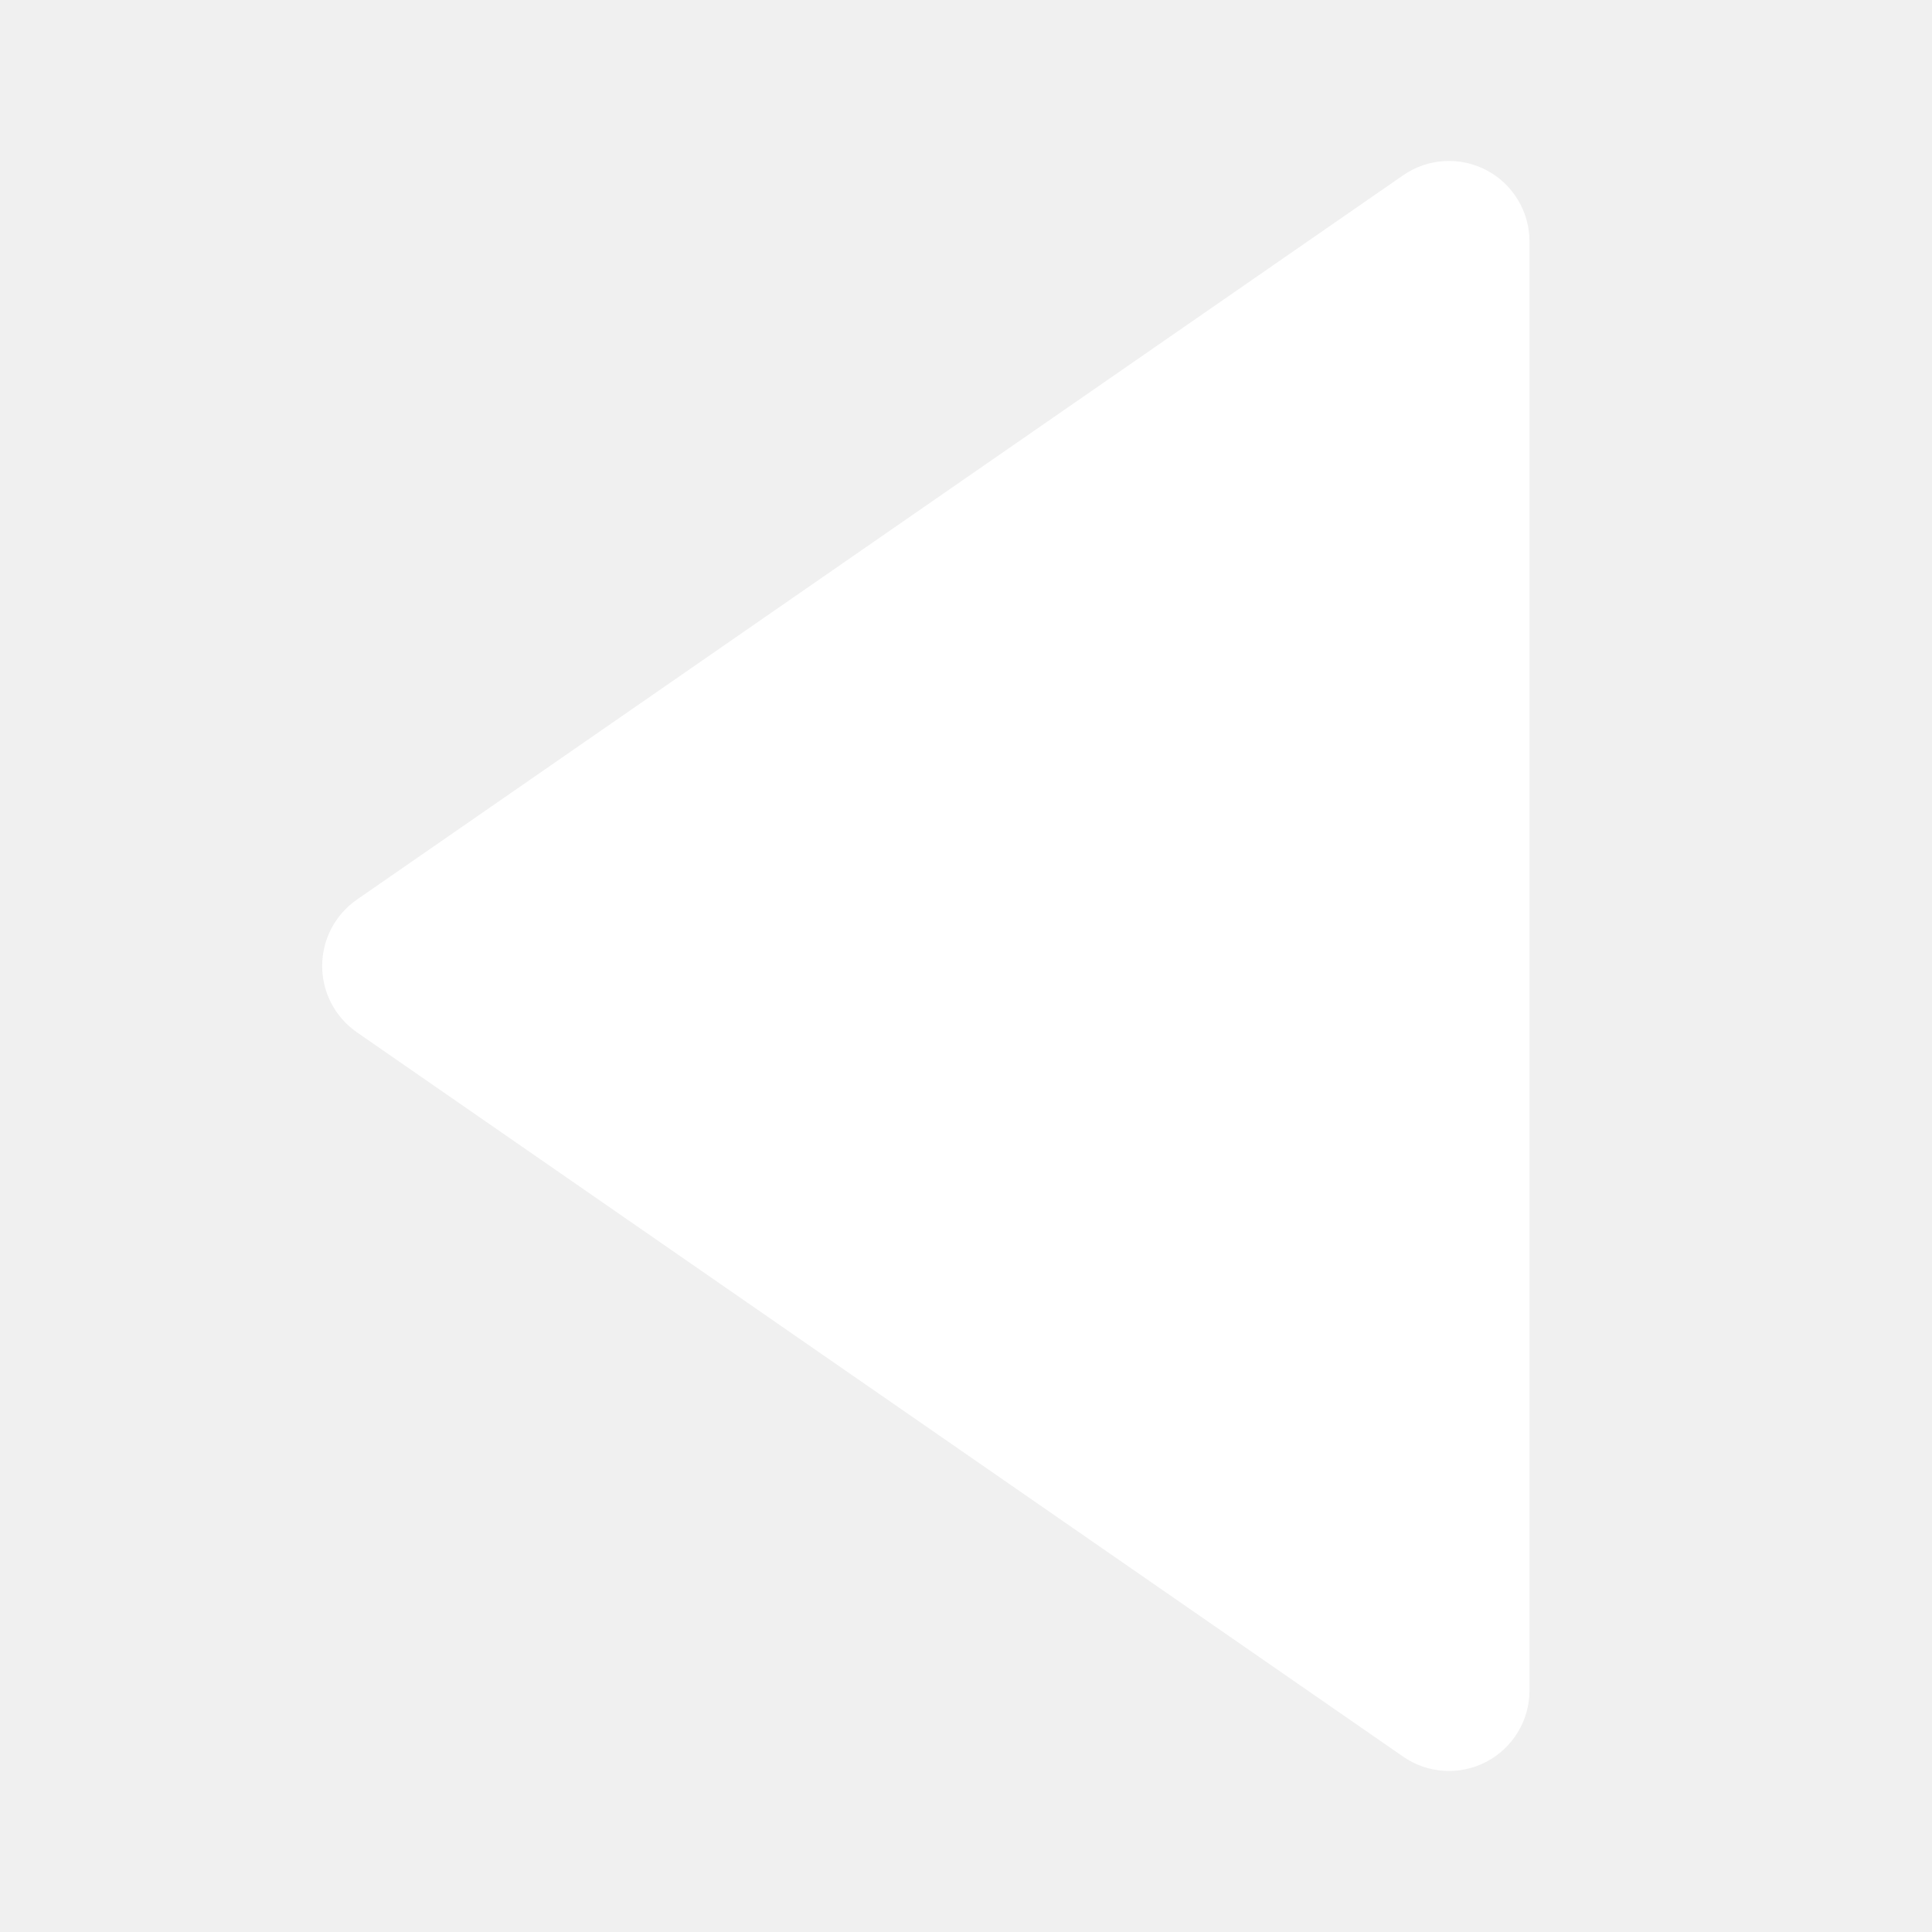
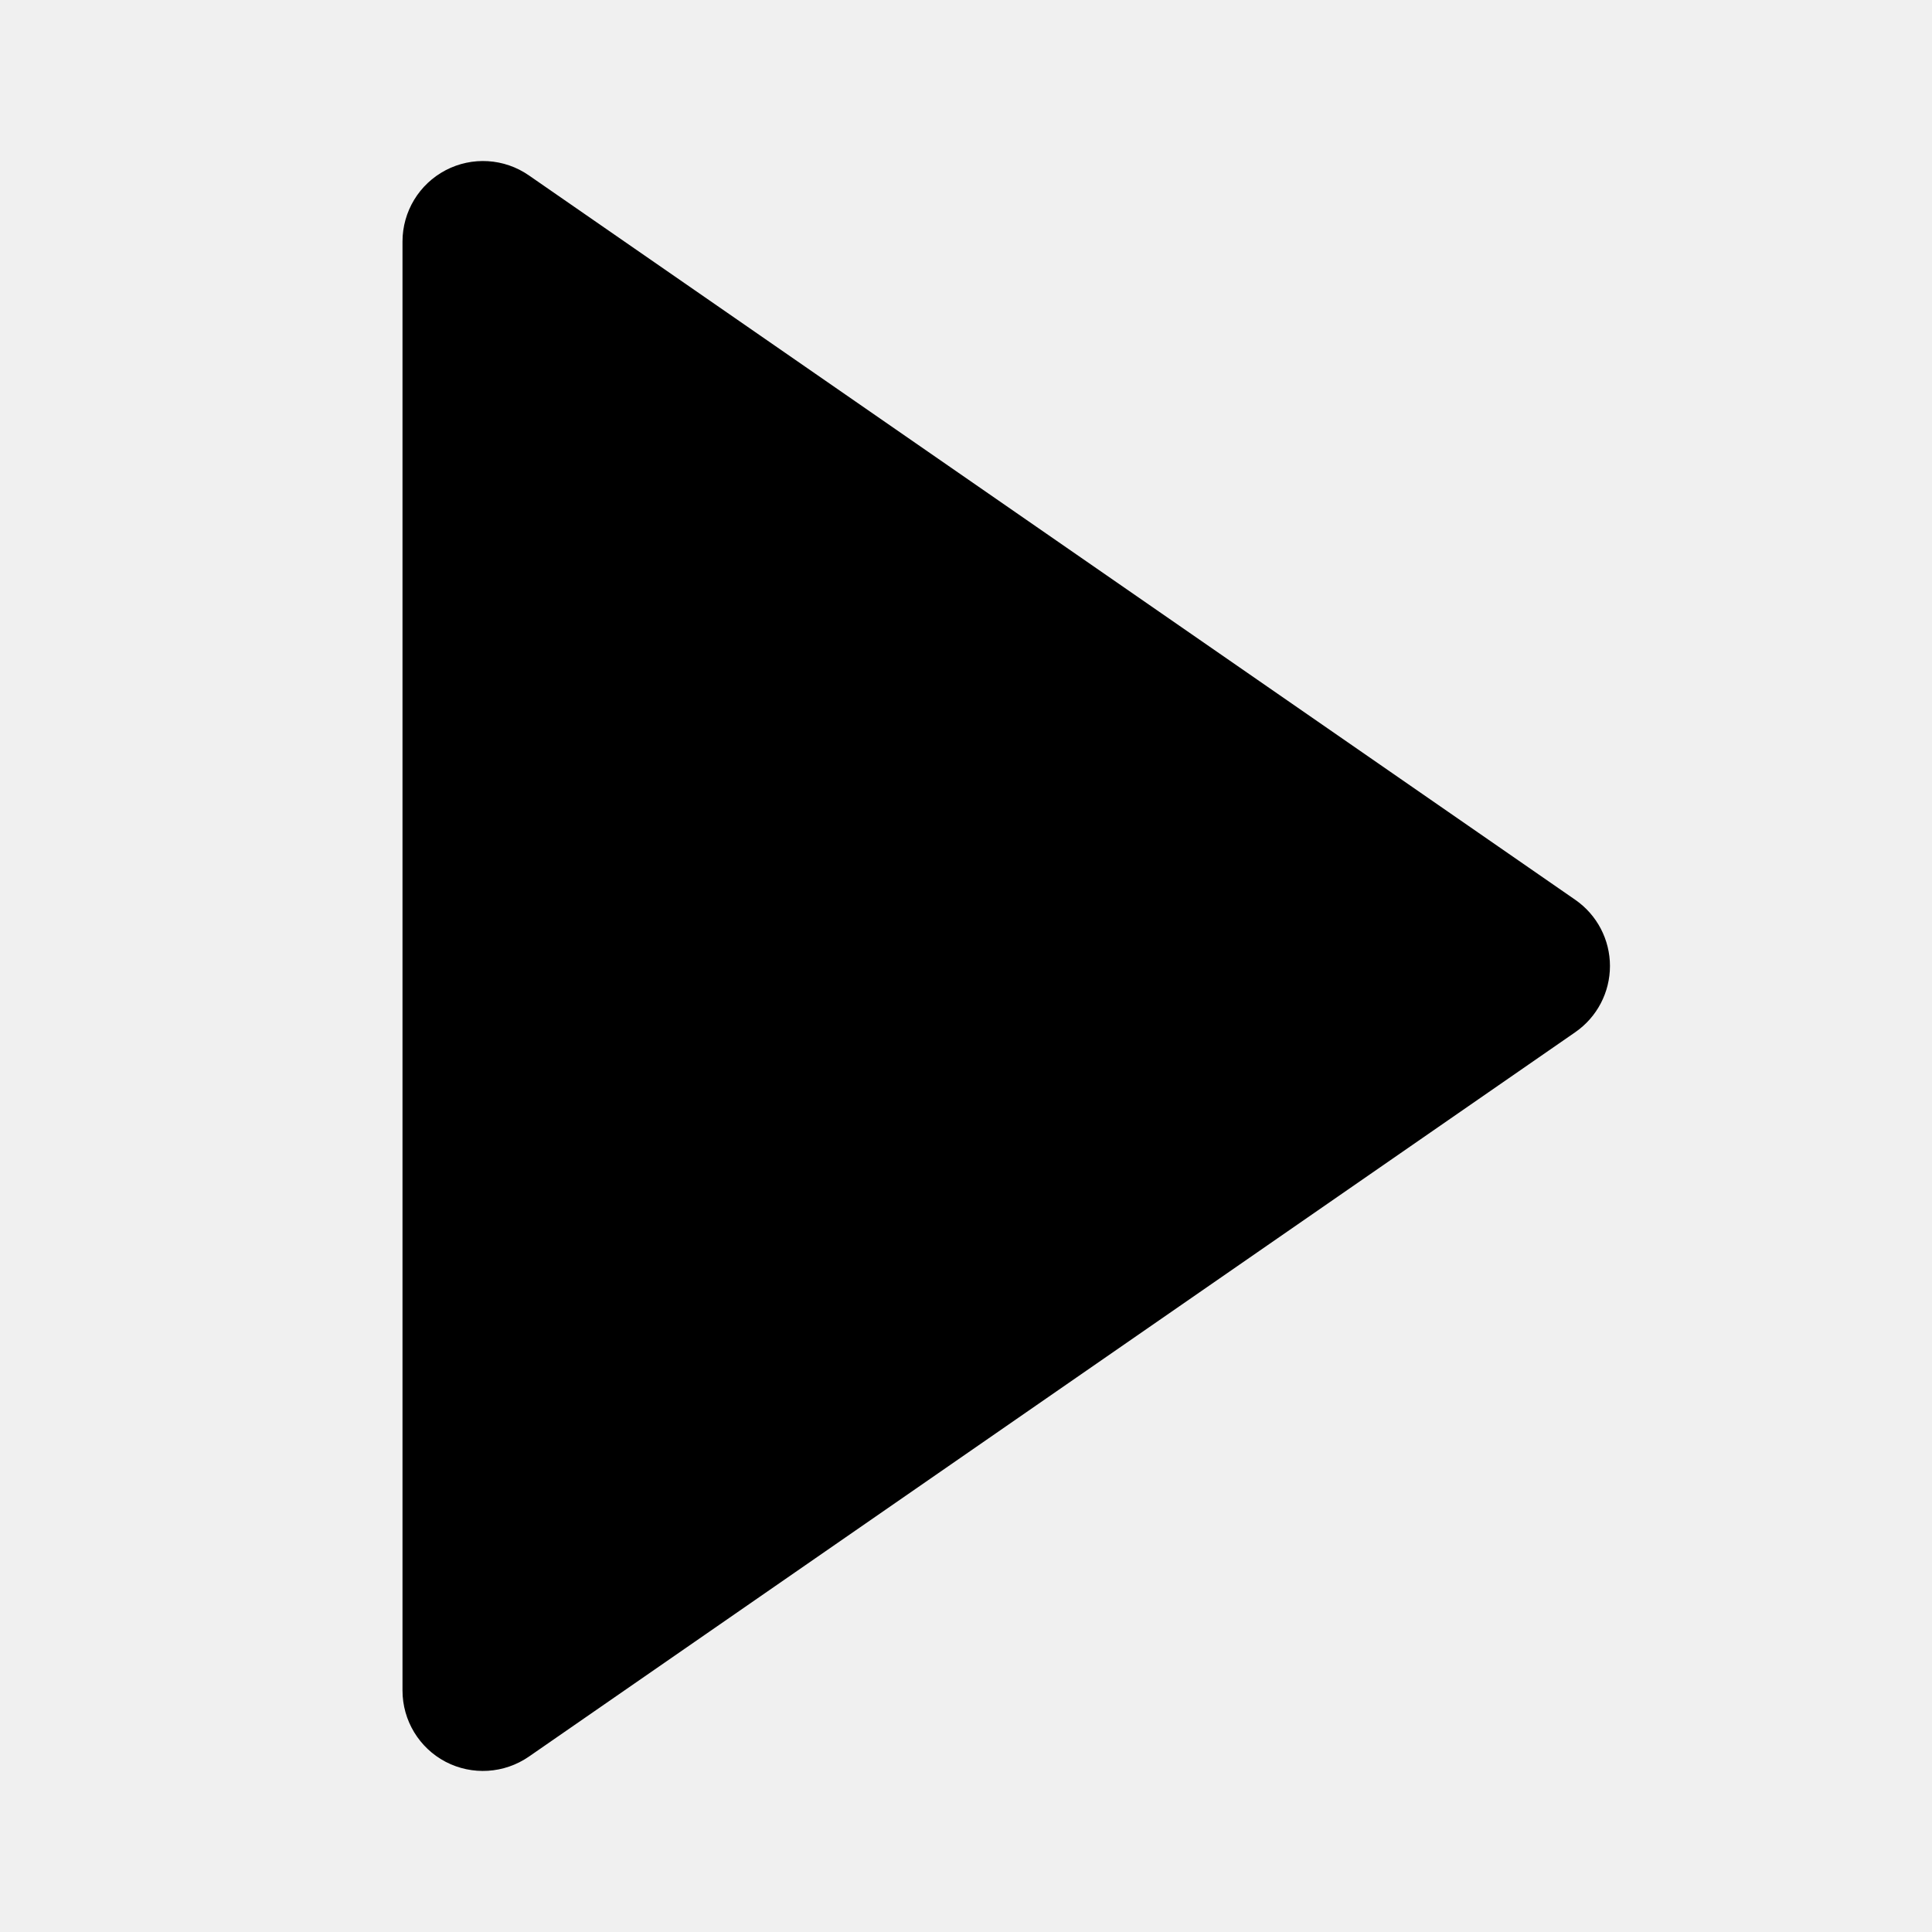
- <svg xmlns="http://www.w3.org/2000/svg" width="24" height="24" style="fill:#fff;transform: ;msFilter:;">
-   <path d="m4.431 12.822 13 9A1 1 0 0 0 19 21V3a1 1 0 0 0-1.569-.823l-13 9a1.003 1.003 0 0 0 0 1.645z" />
+ <svg xmlns="http://www.w3.org/2000/svg" width="24" height="24" style="fill: rgba(0, 0, 0, 1);transform: ;msFilter:;">
+   <path d="M5.536 21.886a1.004 1.004 0 0 0 1.033-.064l13-9a1 1 0 0 0 0-1.644l-13-9A1 1 0 0 0 5 3v18a1 1 0 0 0 .536.886z" />
</svg>
